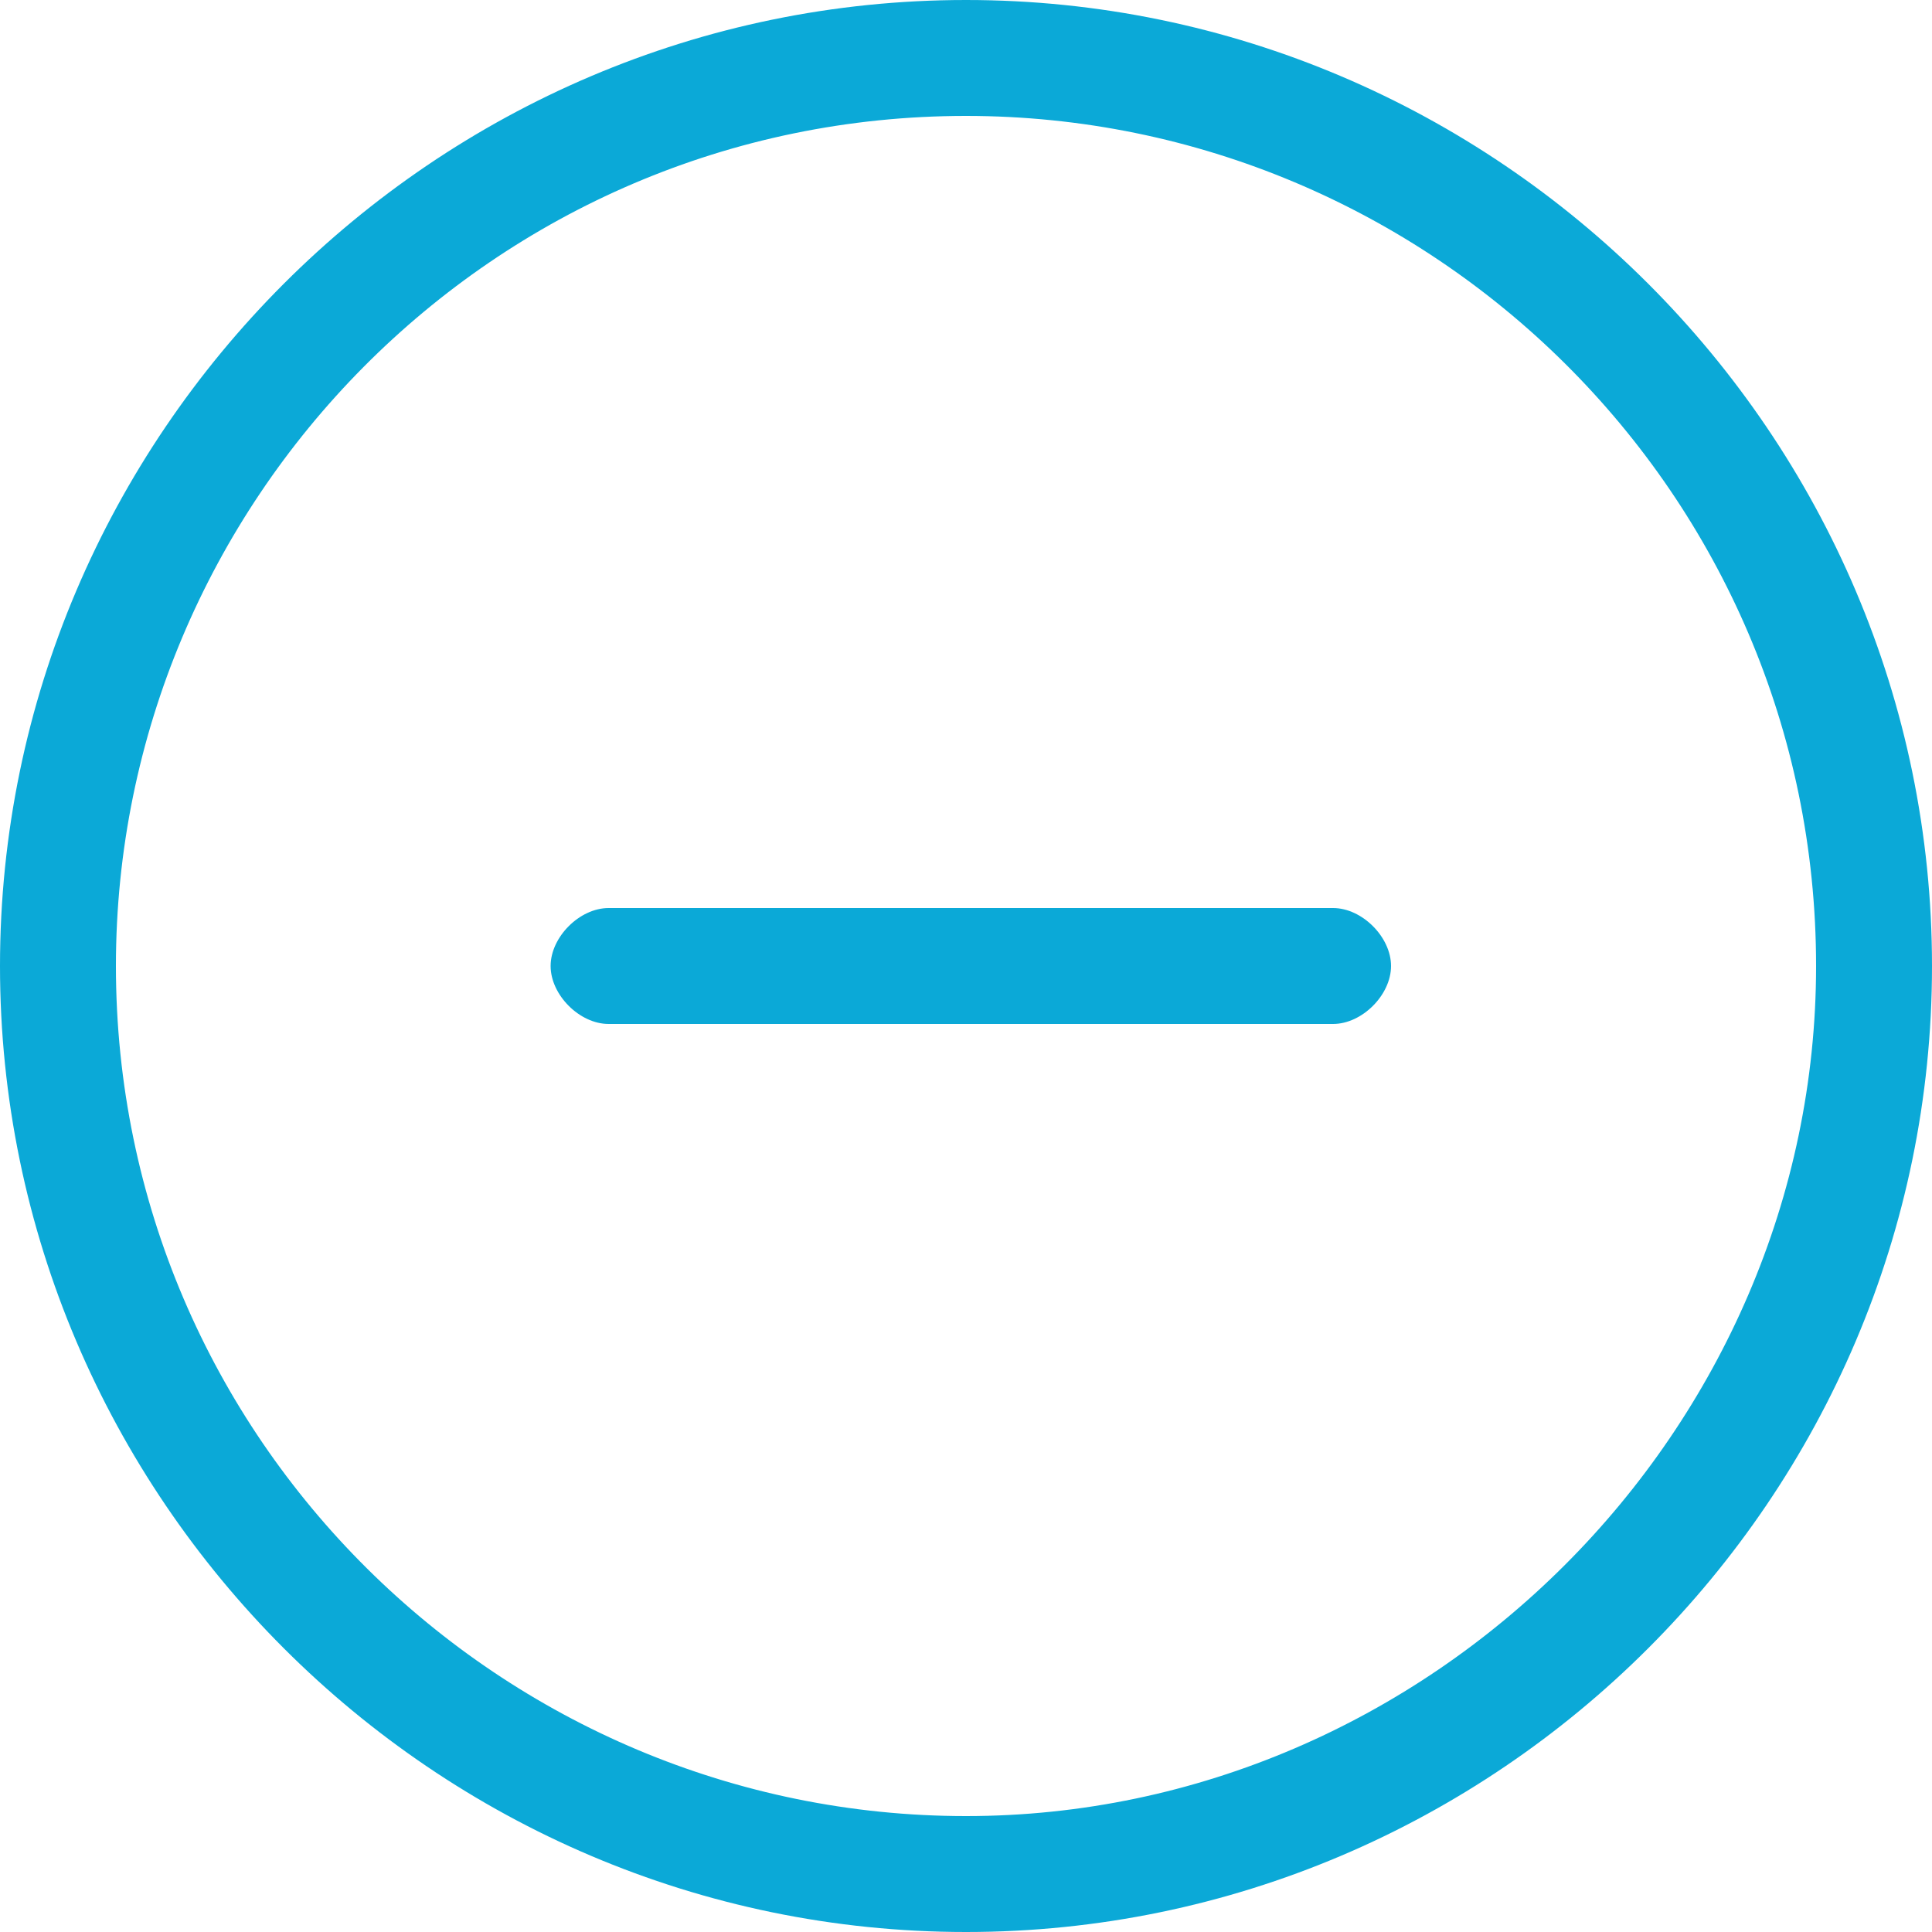
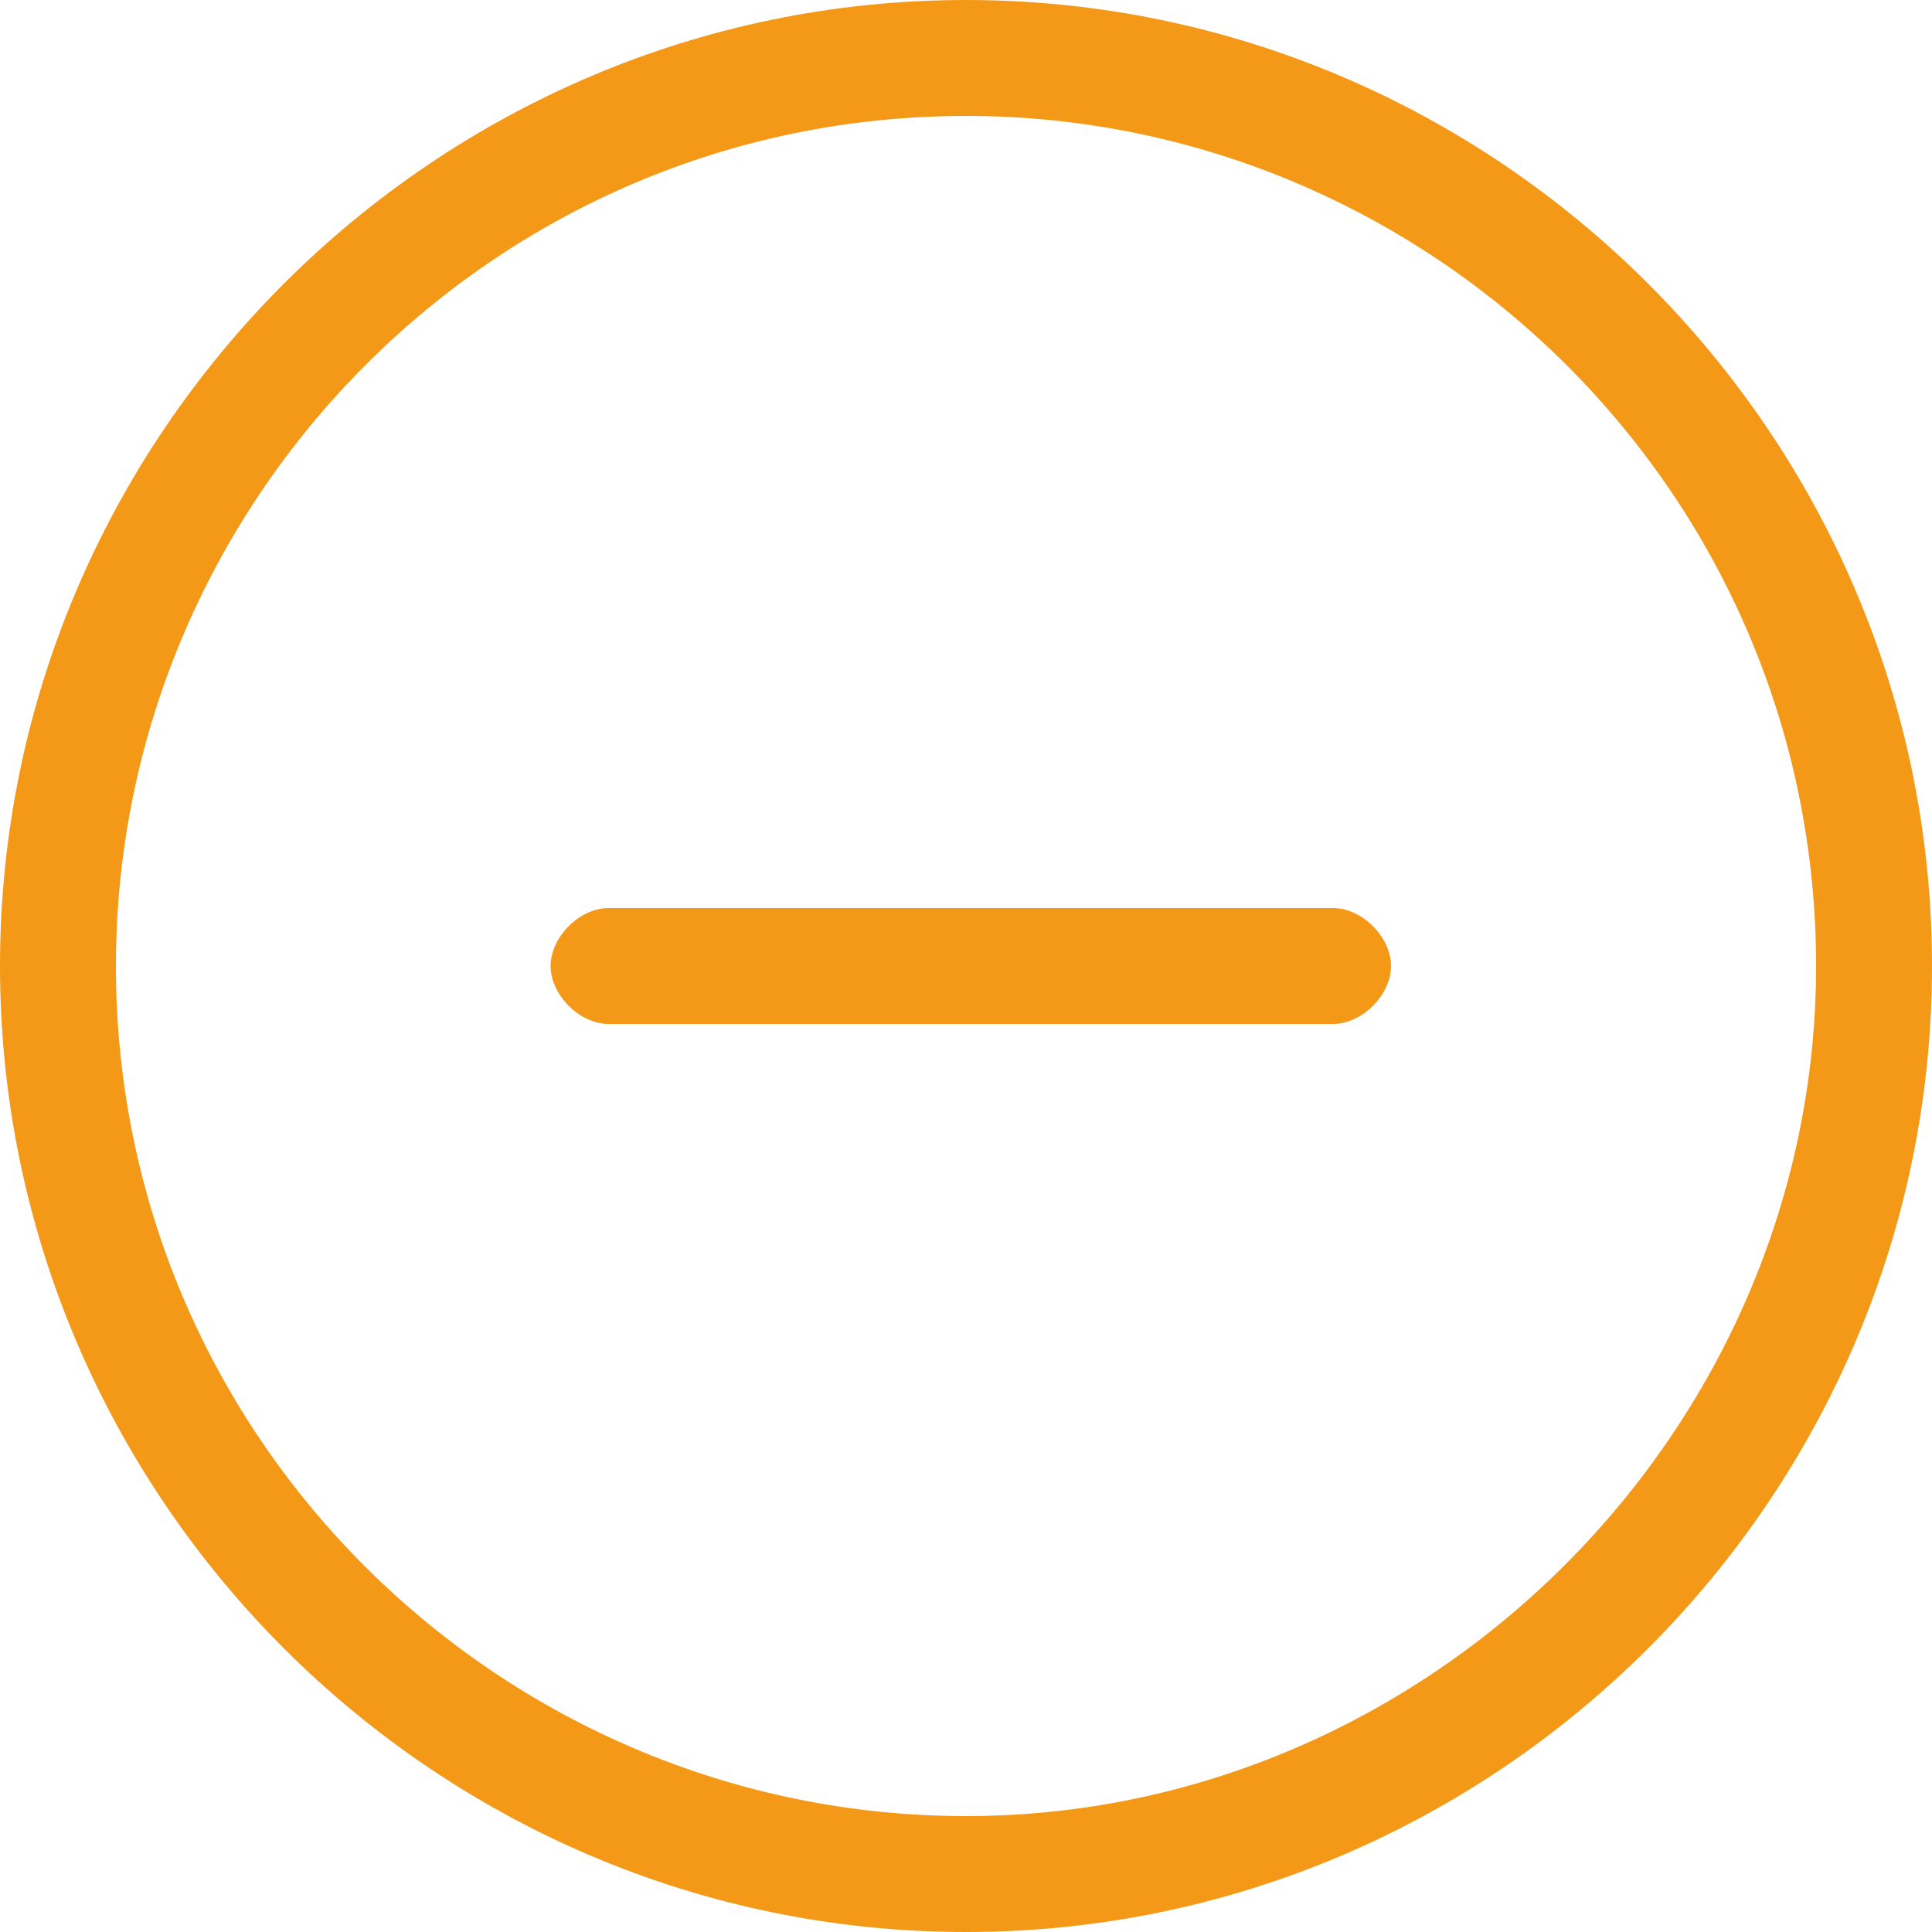
<svg xmlns="http://www.w3.org/2000/svg" version="1.1" id="Слой_1" x="0px" y="0px" viewBox="0 0 20 20" style="enable-background:new 0 0 20 20;" xml:space="preserve">
  <style type="text/css">
- 	.st0{fill:#0BA9D7;}
+ 	.st0{fill:#F49917;}
</style>
  <g>
    <g>
-       <path class="st0" d="M10,0C4.5,0,0,4.5,0,10s4.5,10,10,10s10-4.5,10-10S15.5,0,10,0z M10,18.8c-4.8,0-8.8-3.9-8.8-8.8    c0-4.8,3.9-8.8,8.8-8.8c4.8,0,8.8,3.9,8.8,8.8C18.8,14.8,14.8,18.8,10,18.8z M13.8,9.4H6.3C6,9.4,5.7,9.7,5.7,10s0.3,0.6,0.6,0.6    h7.5c0.3,0,0.6-0.3,0.6-0.6C14.4,9.7,14.1,9.4,13.8,9.4z" />
+       <path class="st0" d="M10,0C4.5,0,0,4.5,0,10s4.5,10,10,10s10-4.5,10-10S15.5,0,10,0z M10,18.8c-4.8,0-8.8-3.9-8.8-8.8    c0-4.8,3.9-8.8,8.8-8.8c4.8,0,8.8,3.9,8.8,8.8C18.8,14.8,14.8,18.8,10,18.8z M13.8,9.4H6.3c-0.3,0-0.6,0.3-0.6,0.6    c0,0.3,0.3,0.6,0.6,0.6h7.5c0.3,0,0.6-0.3,0.6-0.6C14.4,9.7,14.1,9.4,13.8,9.4z" />
    </g>
  </g>
</svg>
